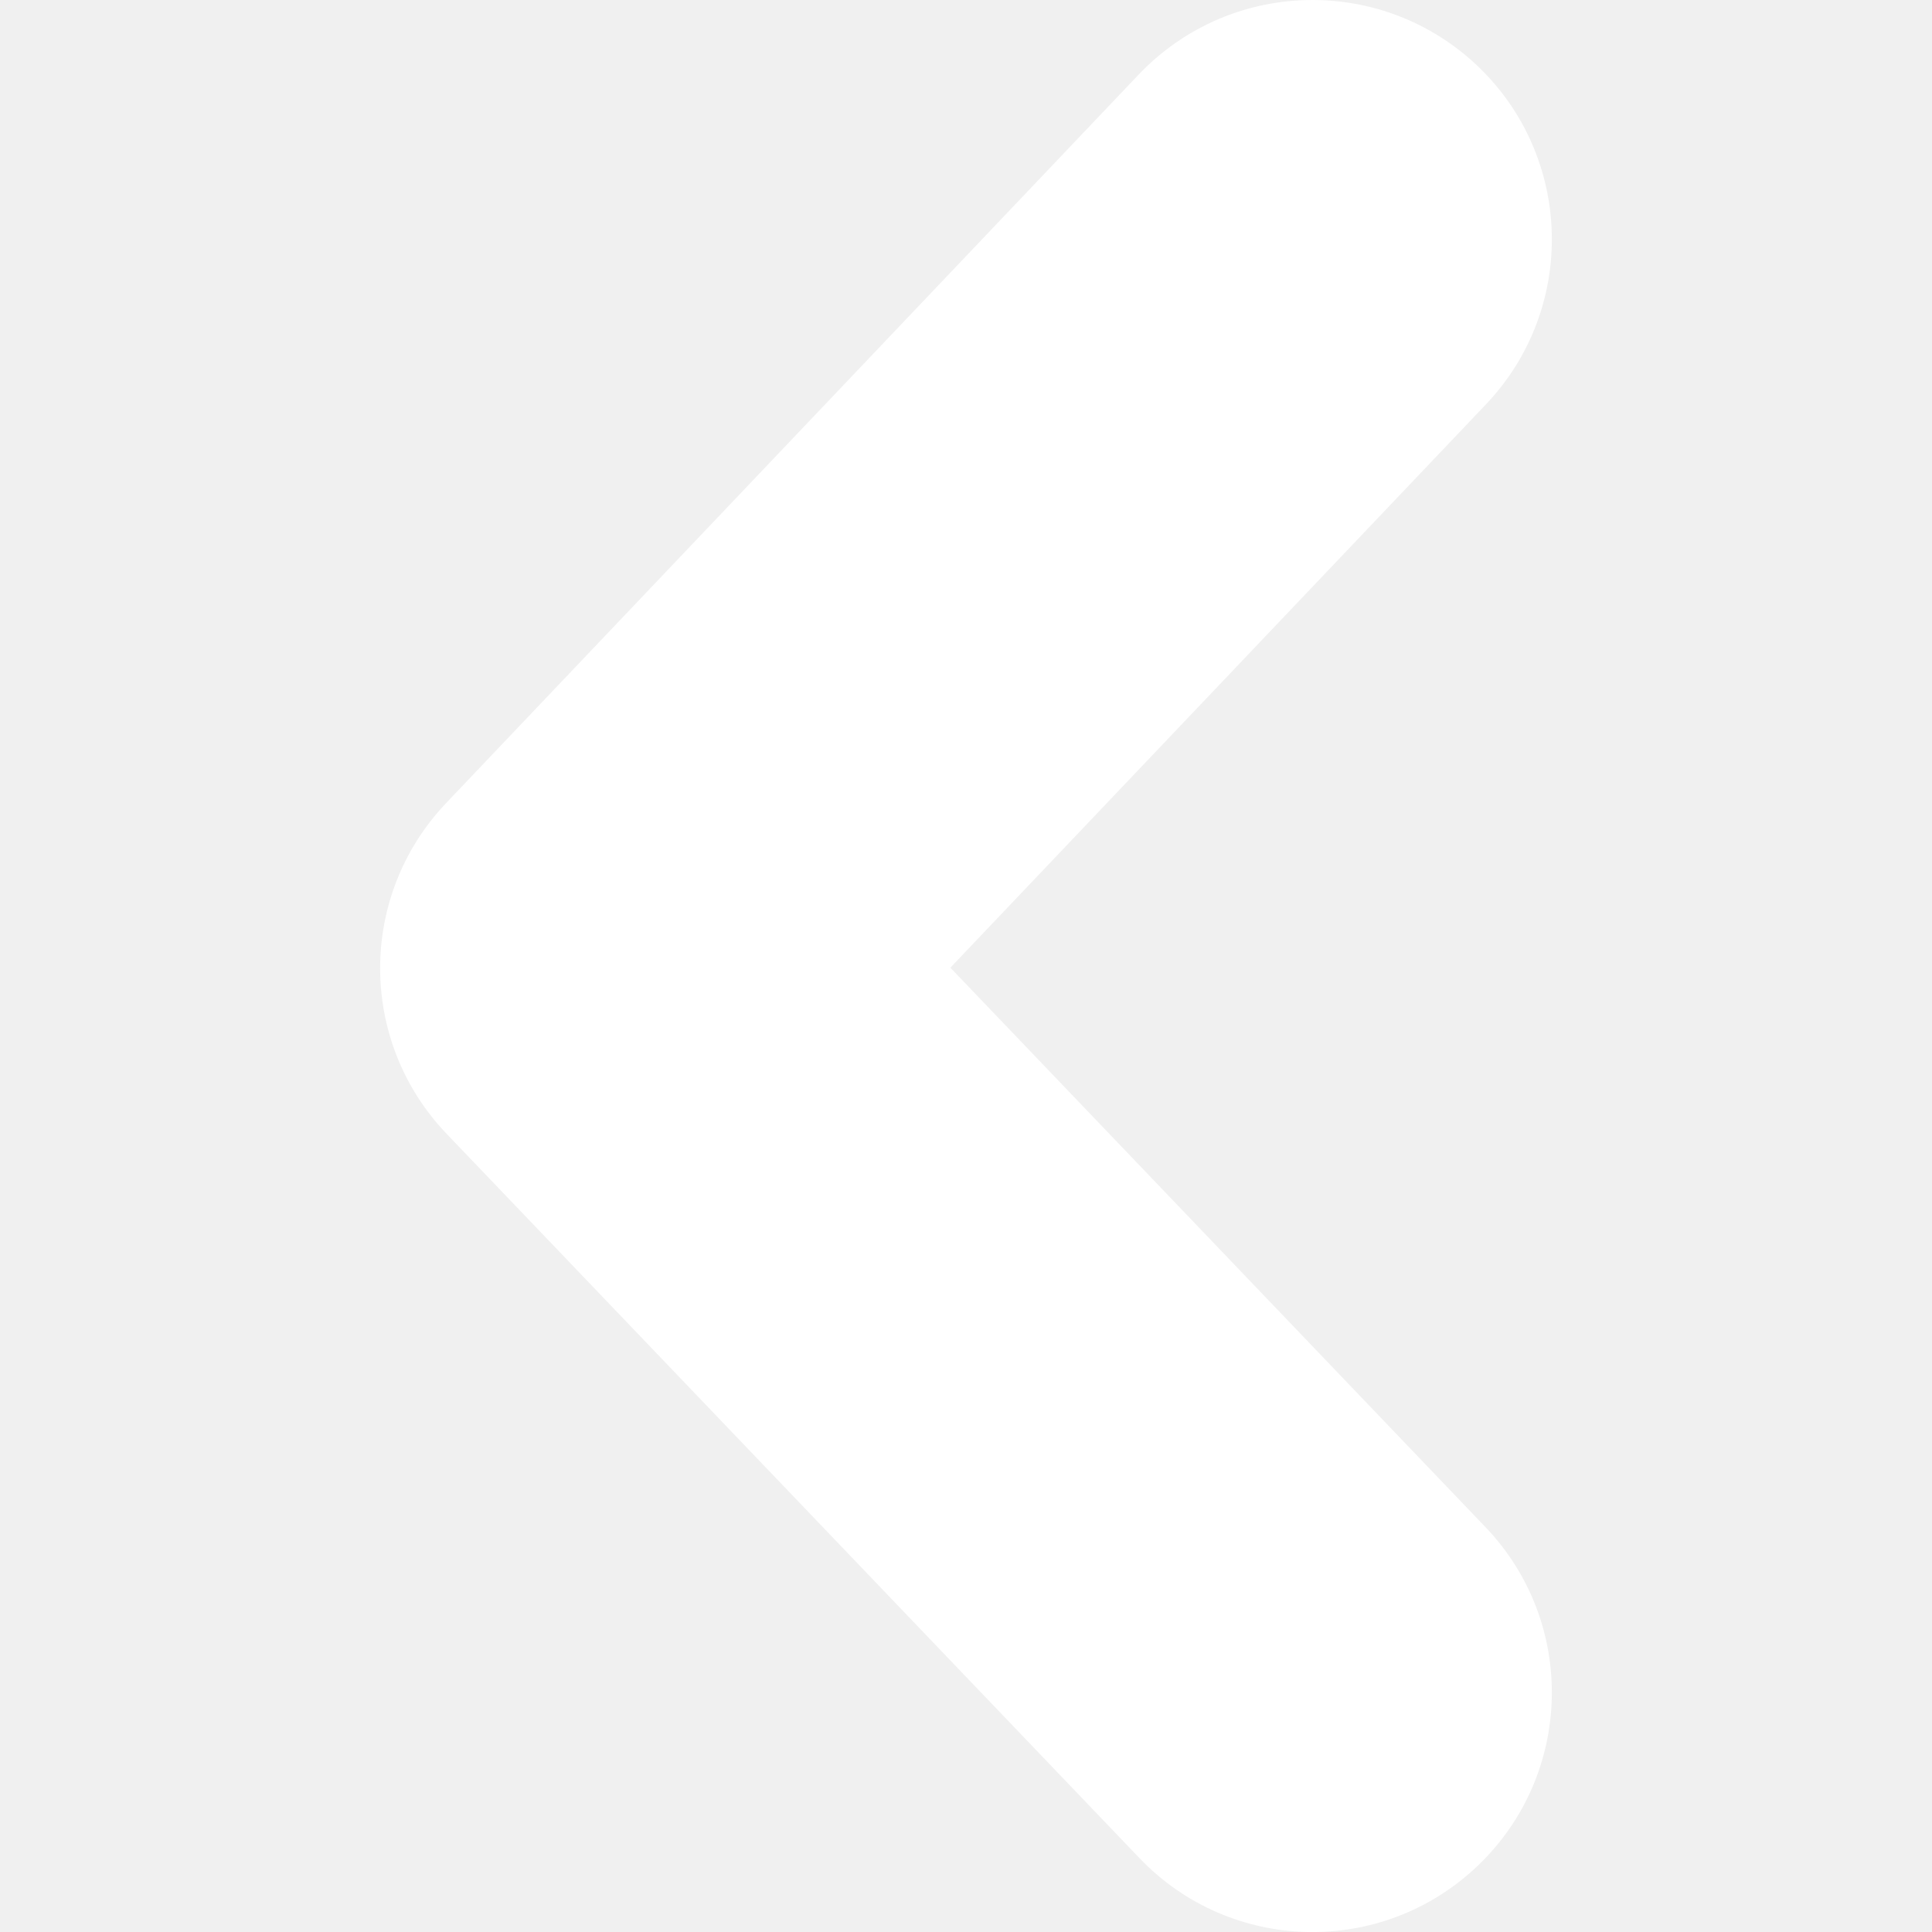
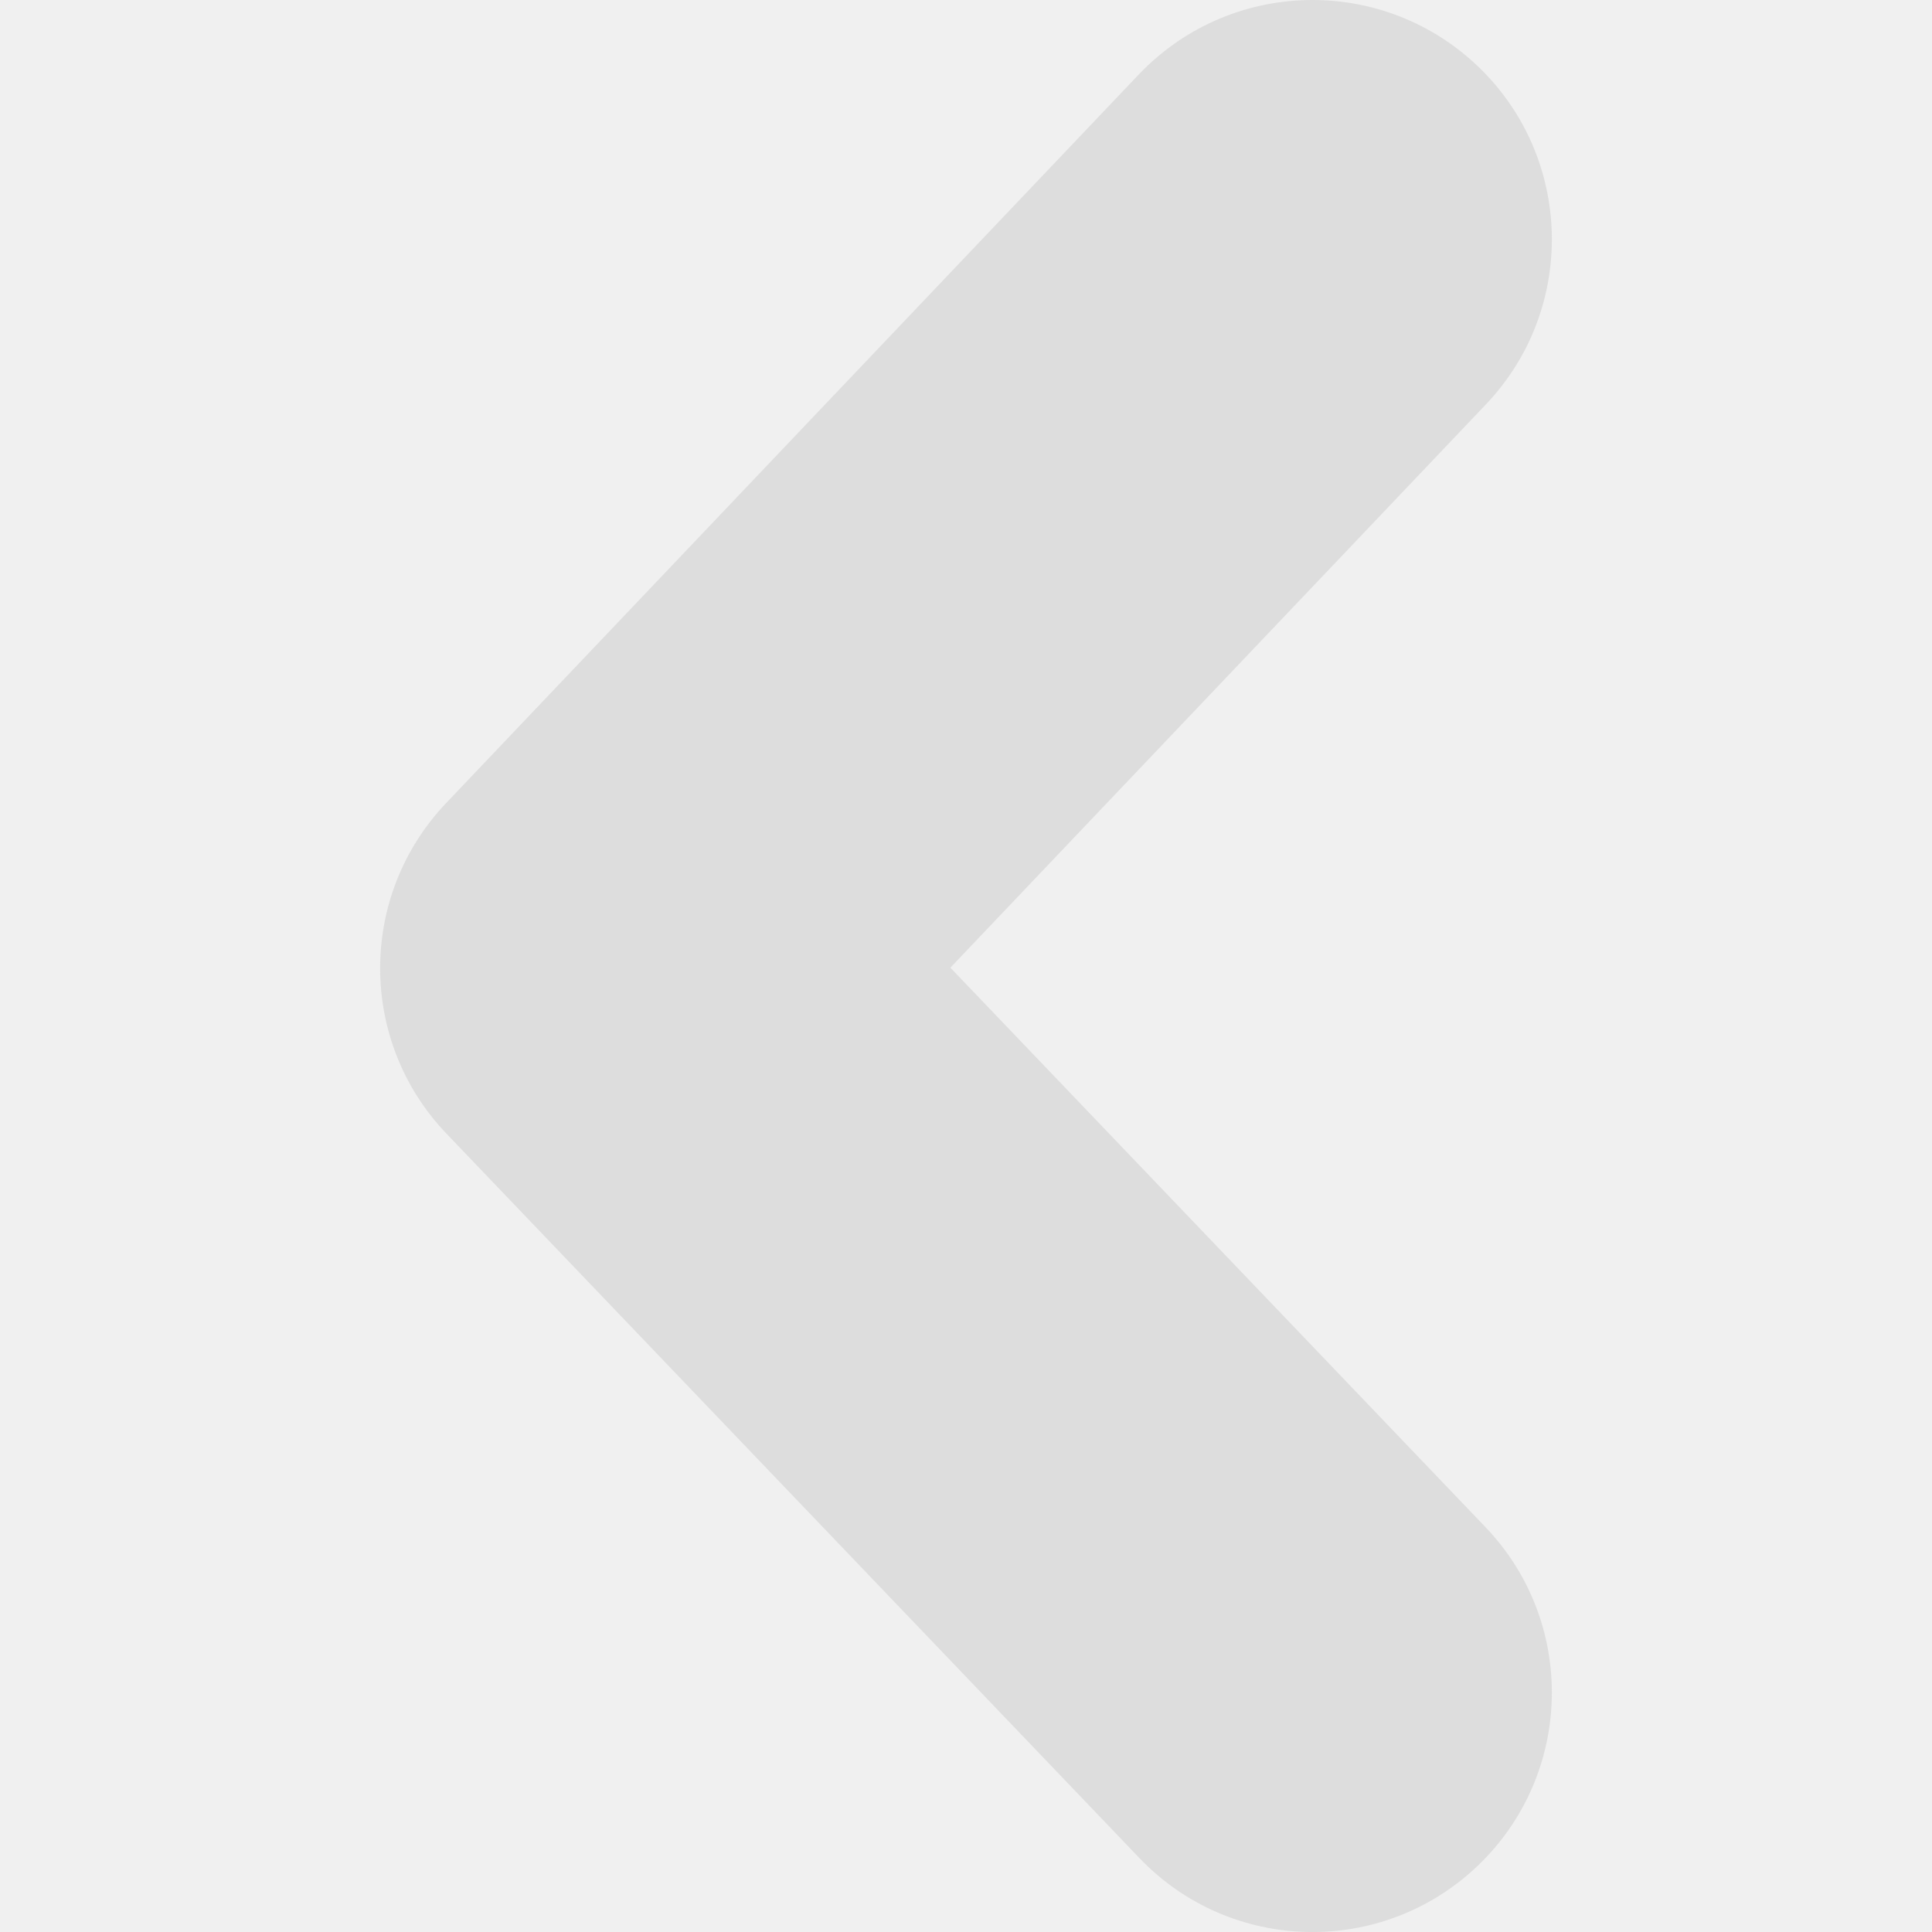
<svg xmlns="http://www.w3.org/2000/svg" version="1.1" id="Capa_1" x="0px" y="0px" width="46.02px" height="46.02px" viewBox="0 0 46.02 46.02" enable-background="new 0 0 46.02 46.02" xml:space="preserve">
  <g>
    <g>
-       <path fill="#FFFFFF" d="M31.263,0c1.412,0,2.825,0.521,3.929,1.568c2.282,2.17,2.373,5.78,0.204,8.063L22.638,23.05l12.745,13.325    c2.177,2.274,2.097,5.885-0.179,8.063c-2.277,2.179-5.887,2.098-8.063-0.179L10.636,27.005c-2.104-2.2-2.108-5.665-0.013-7.872    L27.127,1.772C28.25,0.595,29.753,0,31.263,0z" />
+       <path fill="#dddddd " d="M31.263,0c1.412,0,2.825,0.521,3.929,1.568c2.282,2.17,2.373,5.78,0.204,8.063L22.638,23.05l12.745,13.325    c2.177,2.274,2.097,5.885-0.179,8.063c-2.277,2.179-5.887,2.098-8.063-0.179L10.636,27.005c-2.104-2.2-2.108-5.665-0.013-7.872    L27.127,1.772C28.25,0.595,29.753,0,31.263,0z" />
    </g>
  </g>
</svg>
